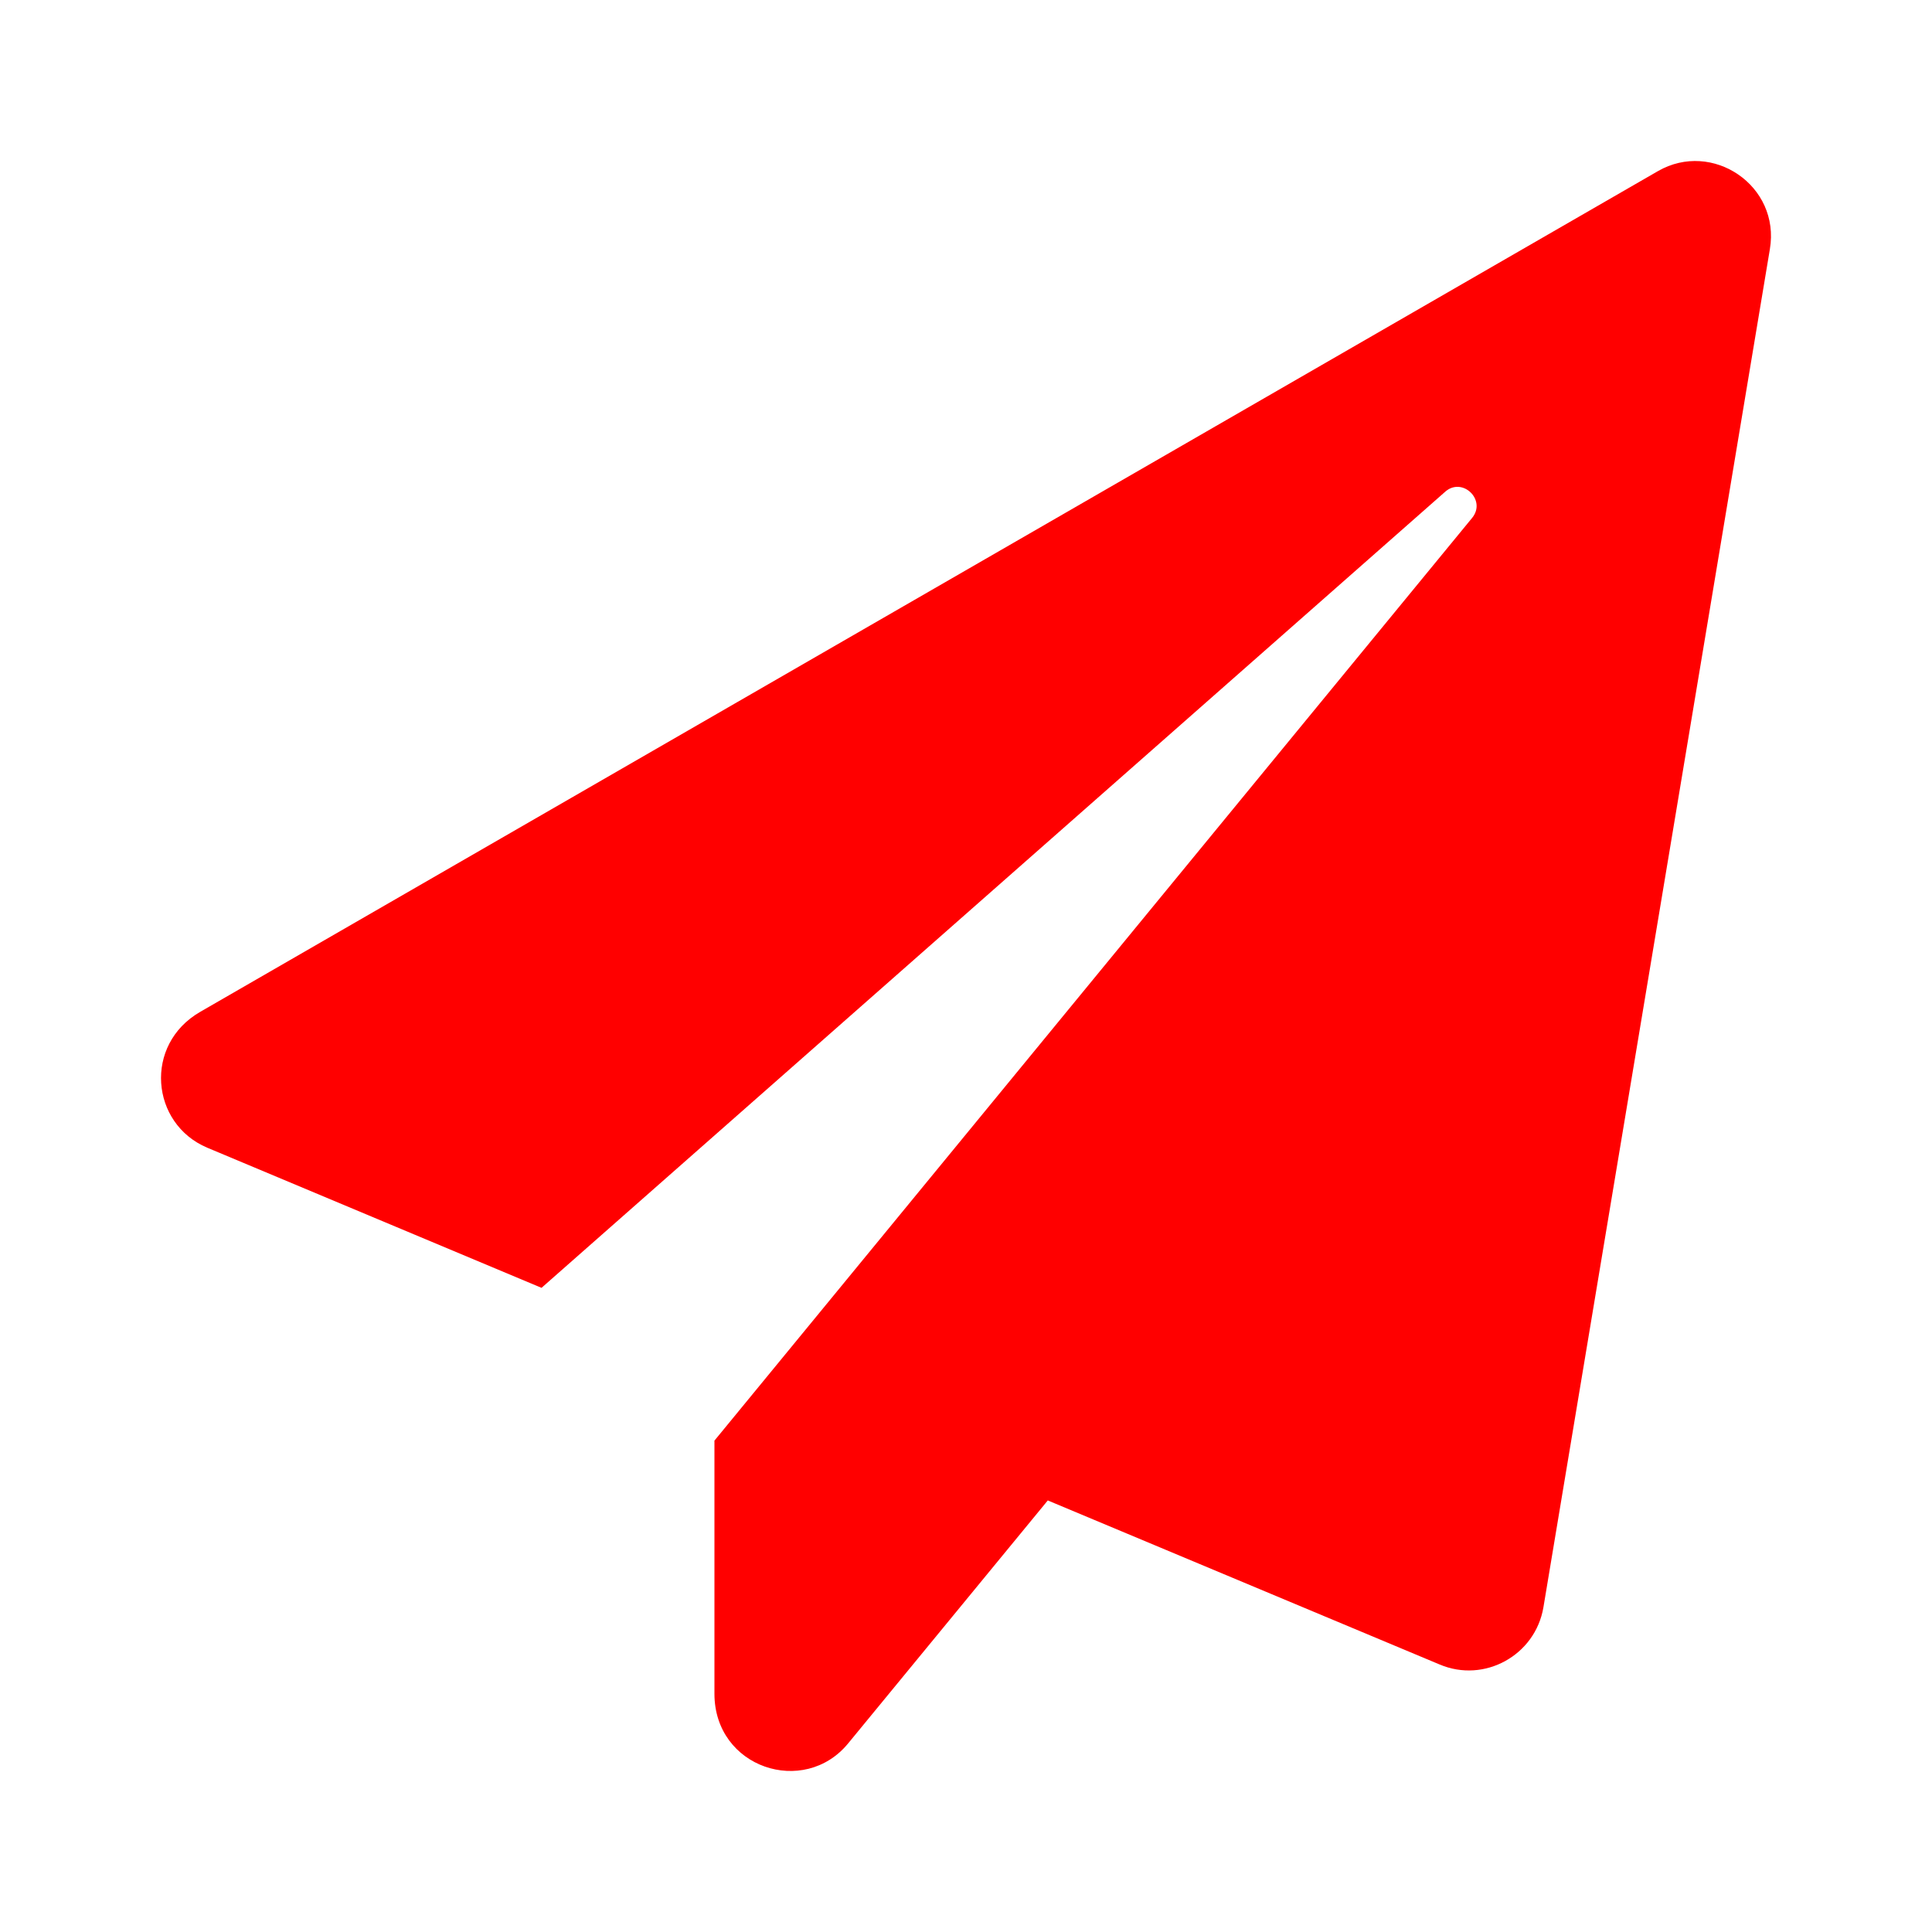
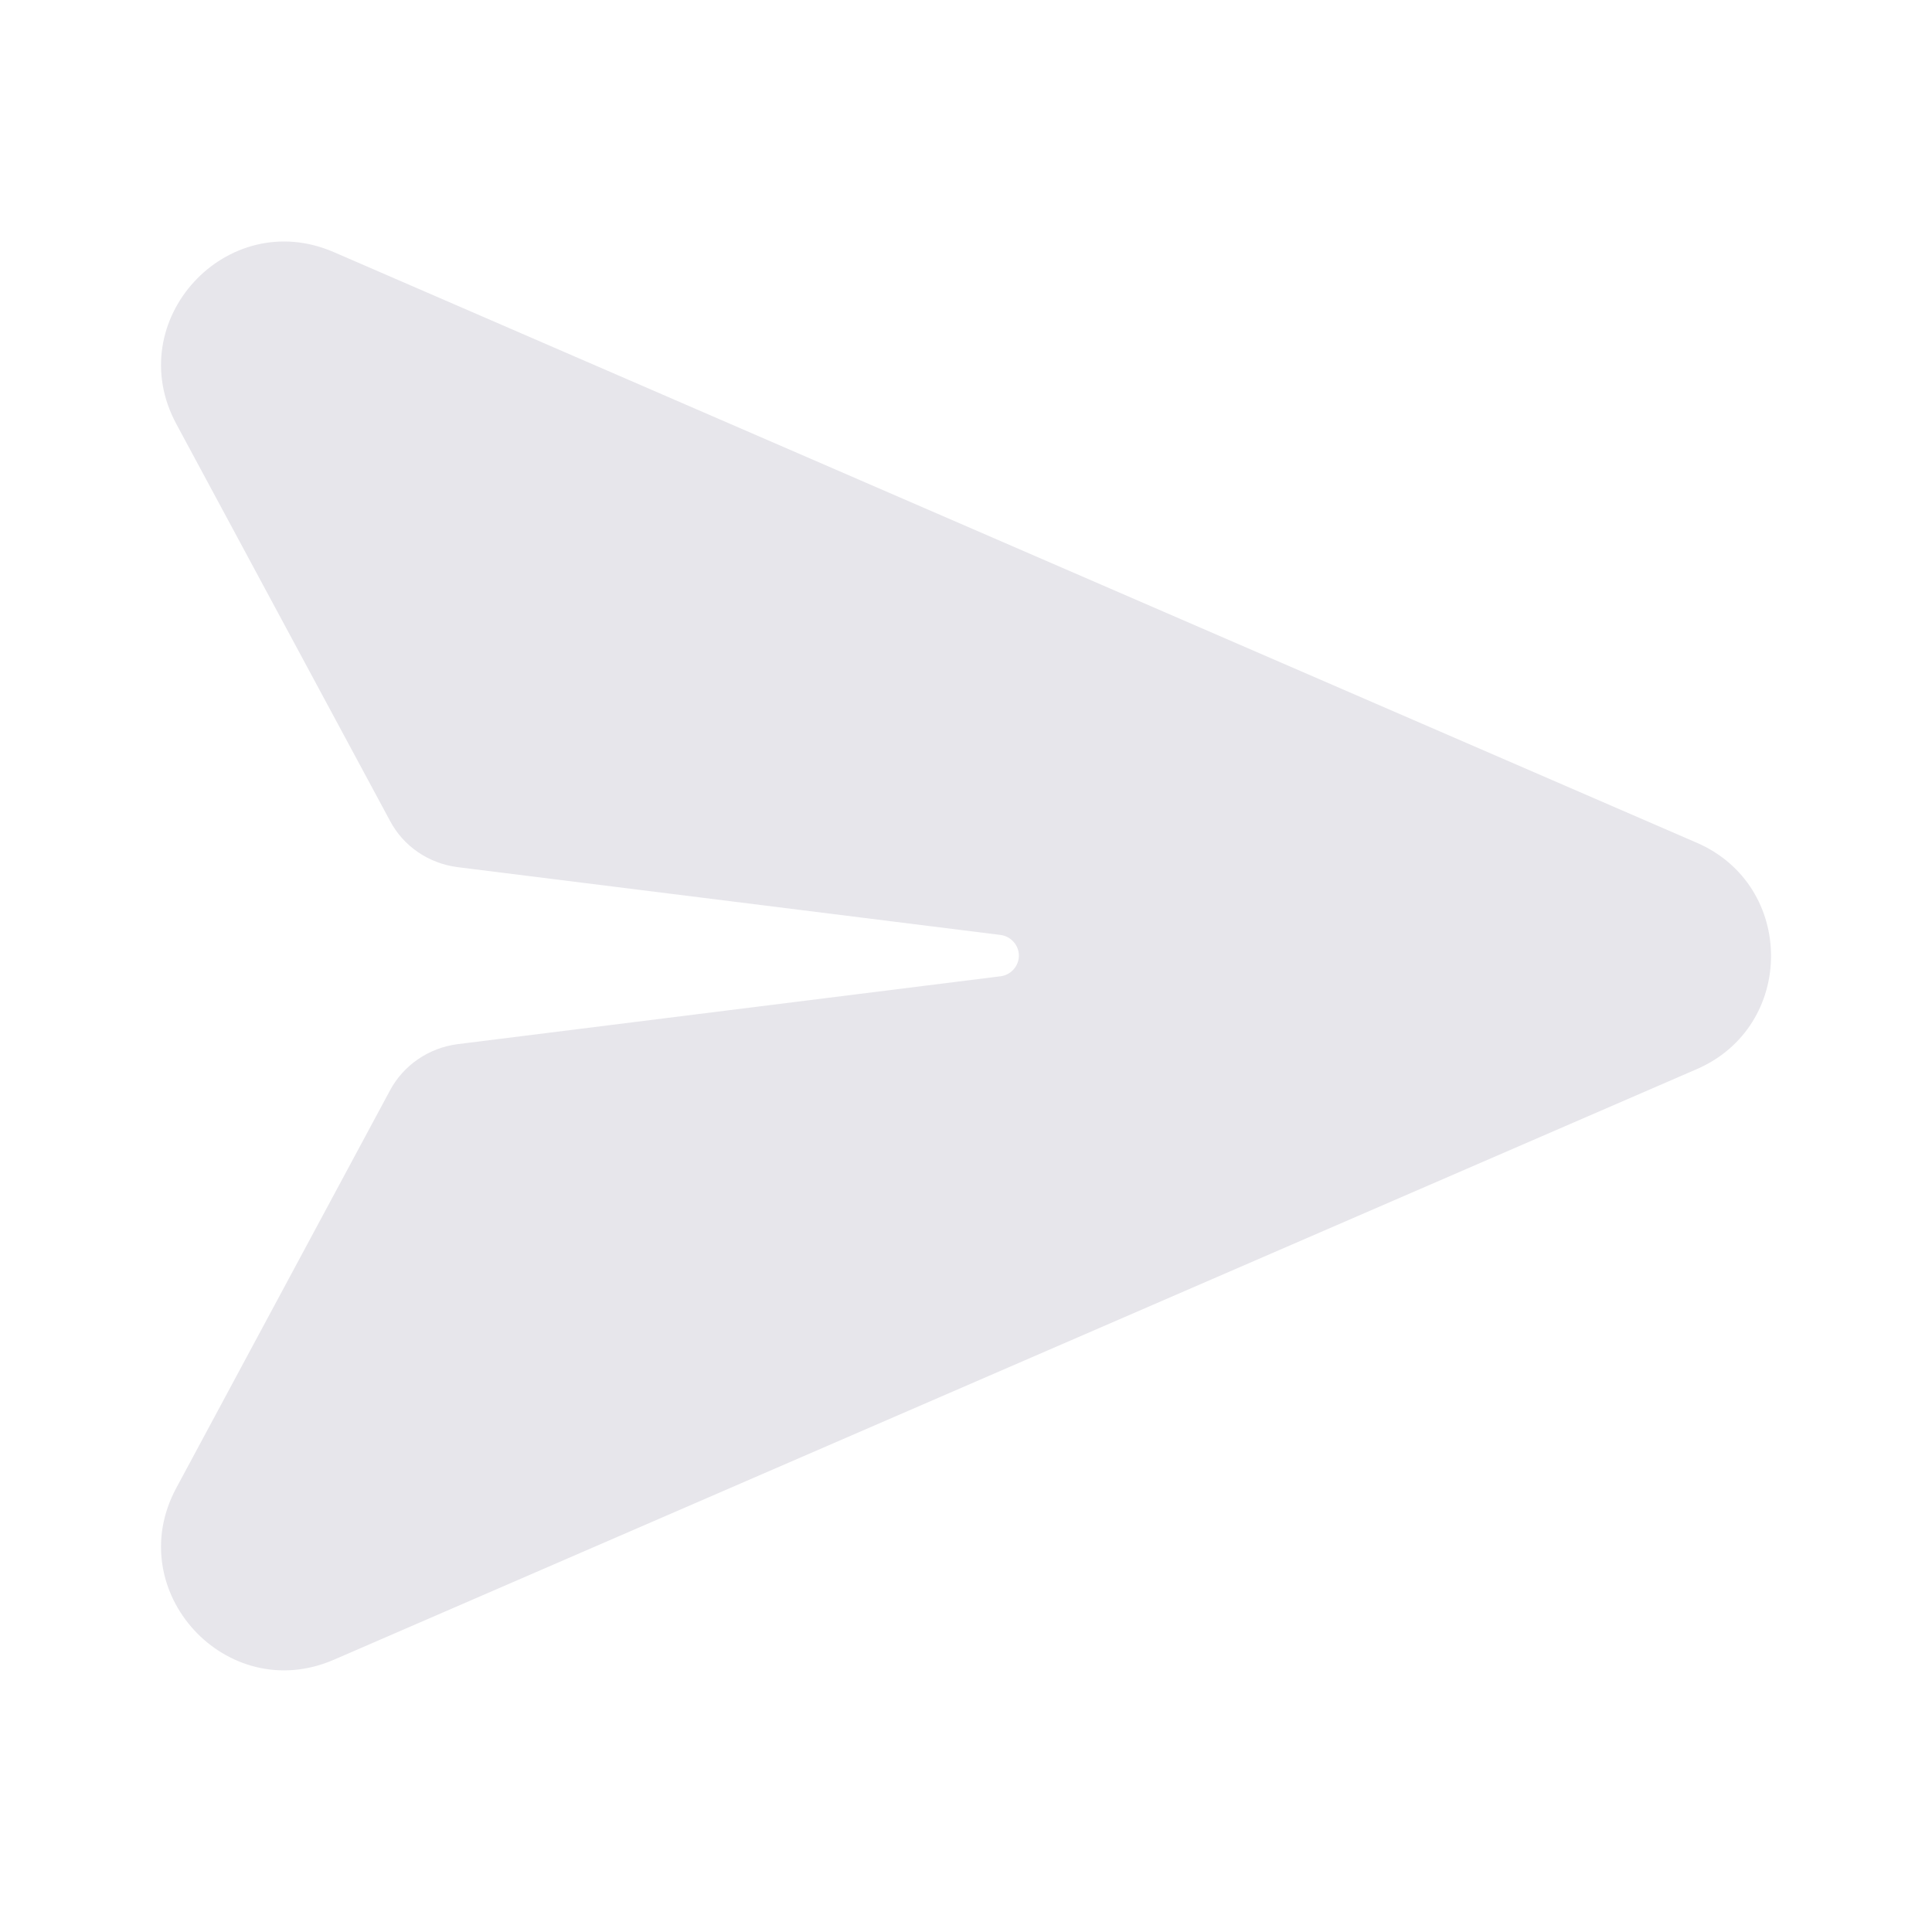
<svg xmlns="http://www.w3.org/2000/svg" width="24" height="24" viewBox="0 0 24 24" fill="none">
-   <path d="M20.595 2.126L2.488 12.569C1.781 12.976 1.871 13.96 2.574 14.257L6.727 15.998L17.951 6.11C18.165 5.918 18.47 6.211 18.287 6.434L8.875 17.896V21.04C8.875 21.962 9.989 22.325 10.536 21.657L13.016 18.639L17.884 20.677C18.439 20.912 19.072 20.564 19.173 19.966L21.986 3.095C22.119 2.306 21.271 1.736 20.595 2.126Z" fill="#FF0000" />
+   <g id="paperAirplane">
+     <path id="exportLayerAbove" d="M4.147 3.132C2.814 2.554 1.5 3.986 2.19 5.266L4.845 10.197C5.013 10.515 5.327 10.726 5.684 10.772L12.427 11.614C12.557 11.63 12.657 11.741 12.657 11.871C12.657 12.001 12.557 12.113 12.427 12.128L5.684 12.971C5.327 13.017 5.013 13.231 4.845 13.545L2.19 18.484C1.5 19.764 2.814 21.196 4.147 20.618L21.078 13.281C22.308 12.748 22.308 11.002 21.078 10.469L4.147 3.132Z" fill="#E7E6EB" />
+   </g>
</svg>
